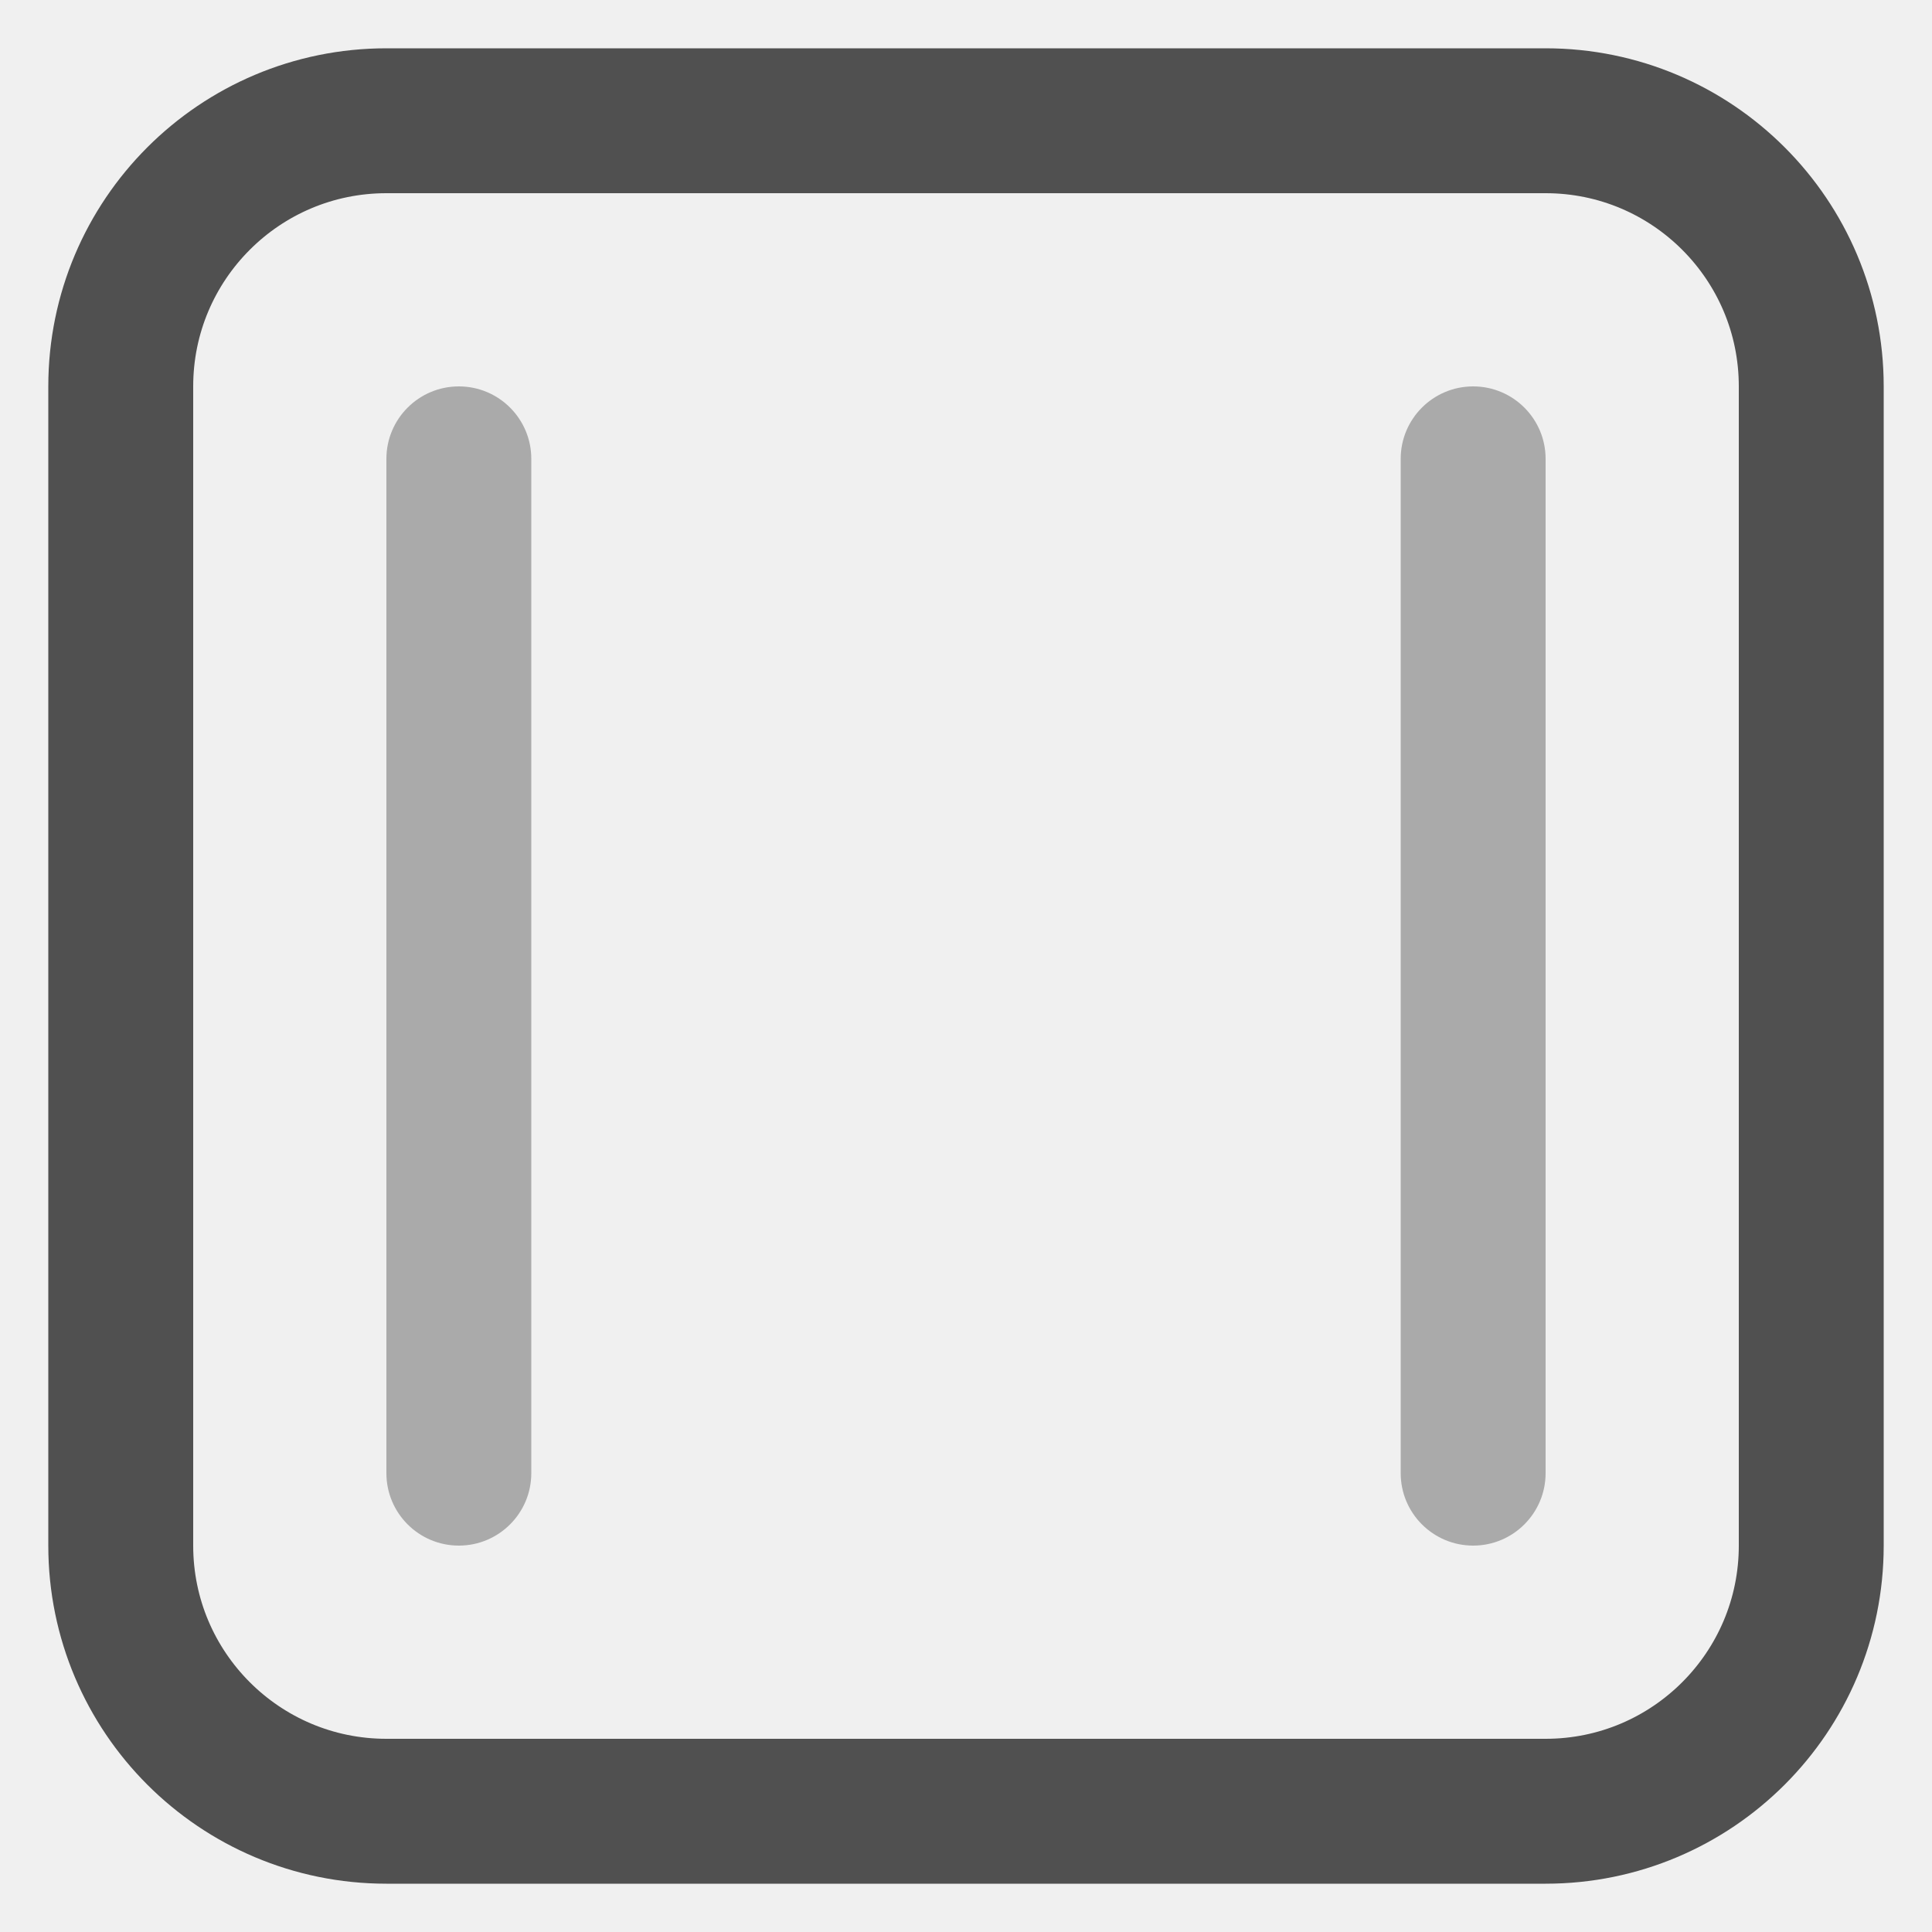
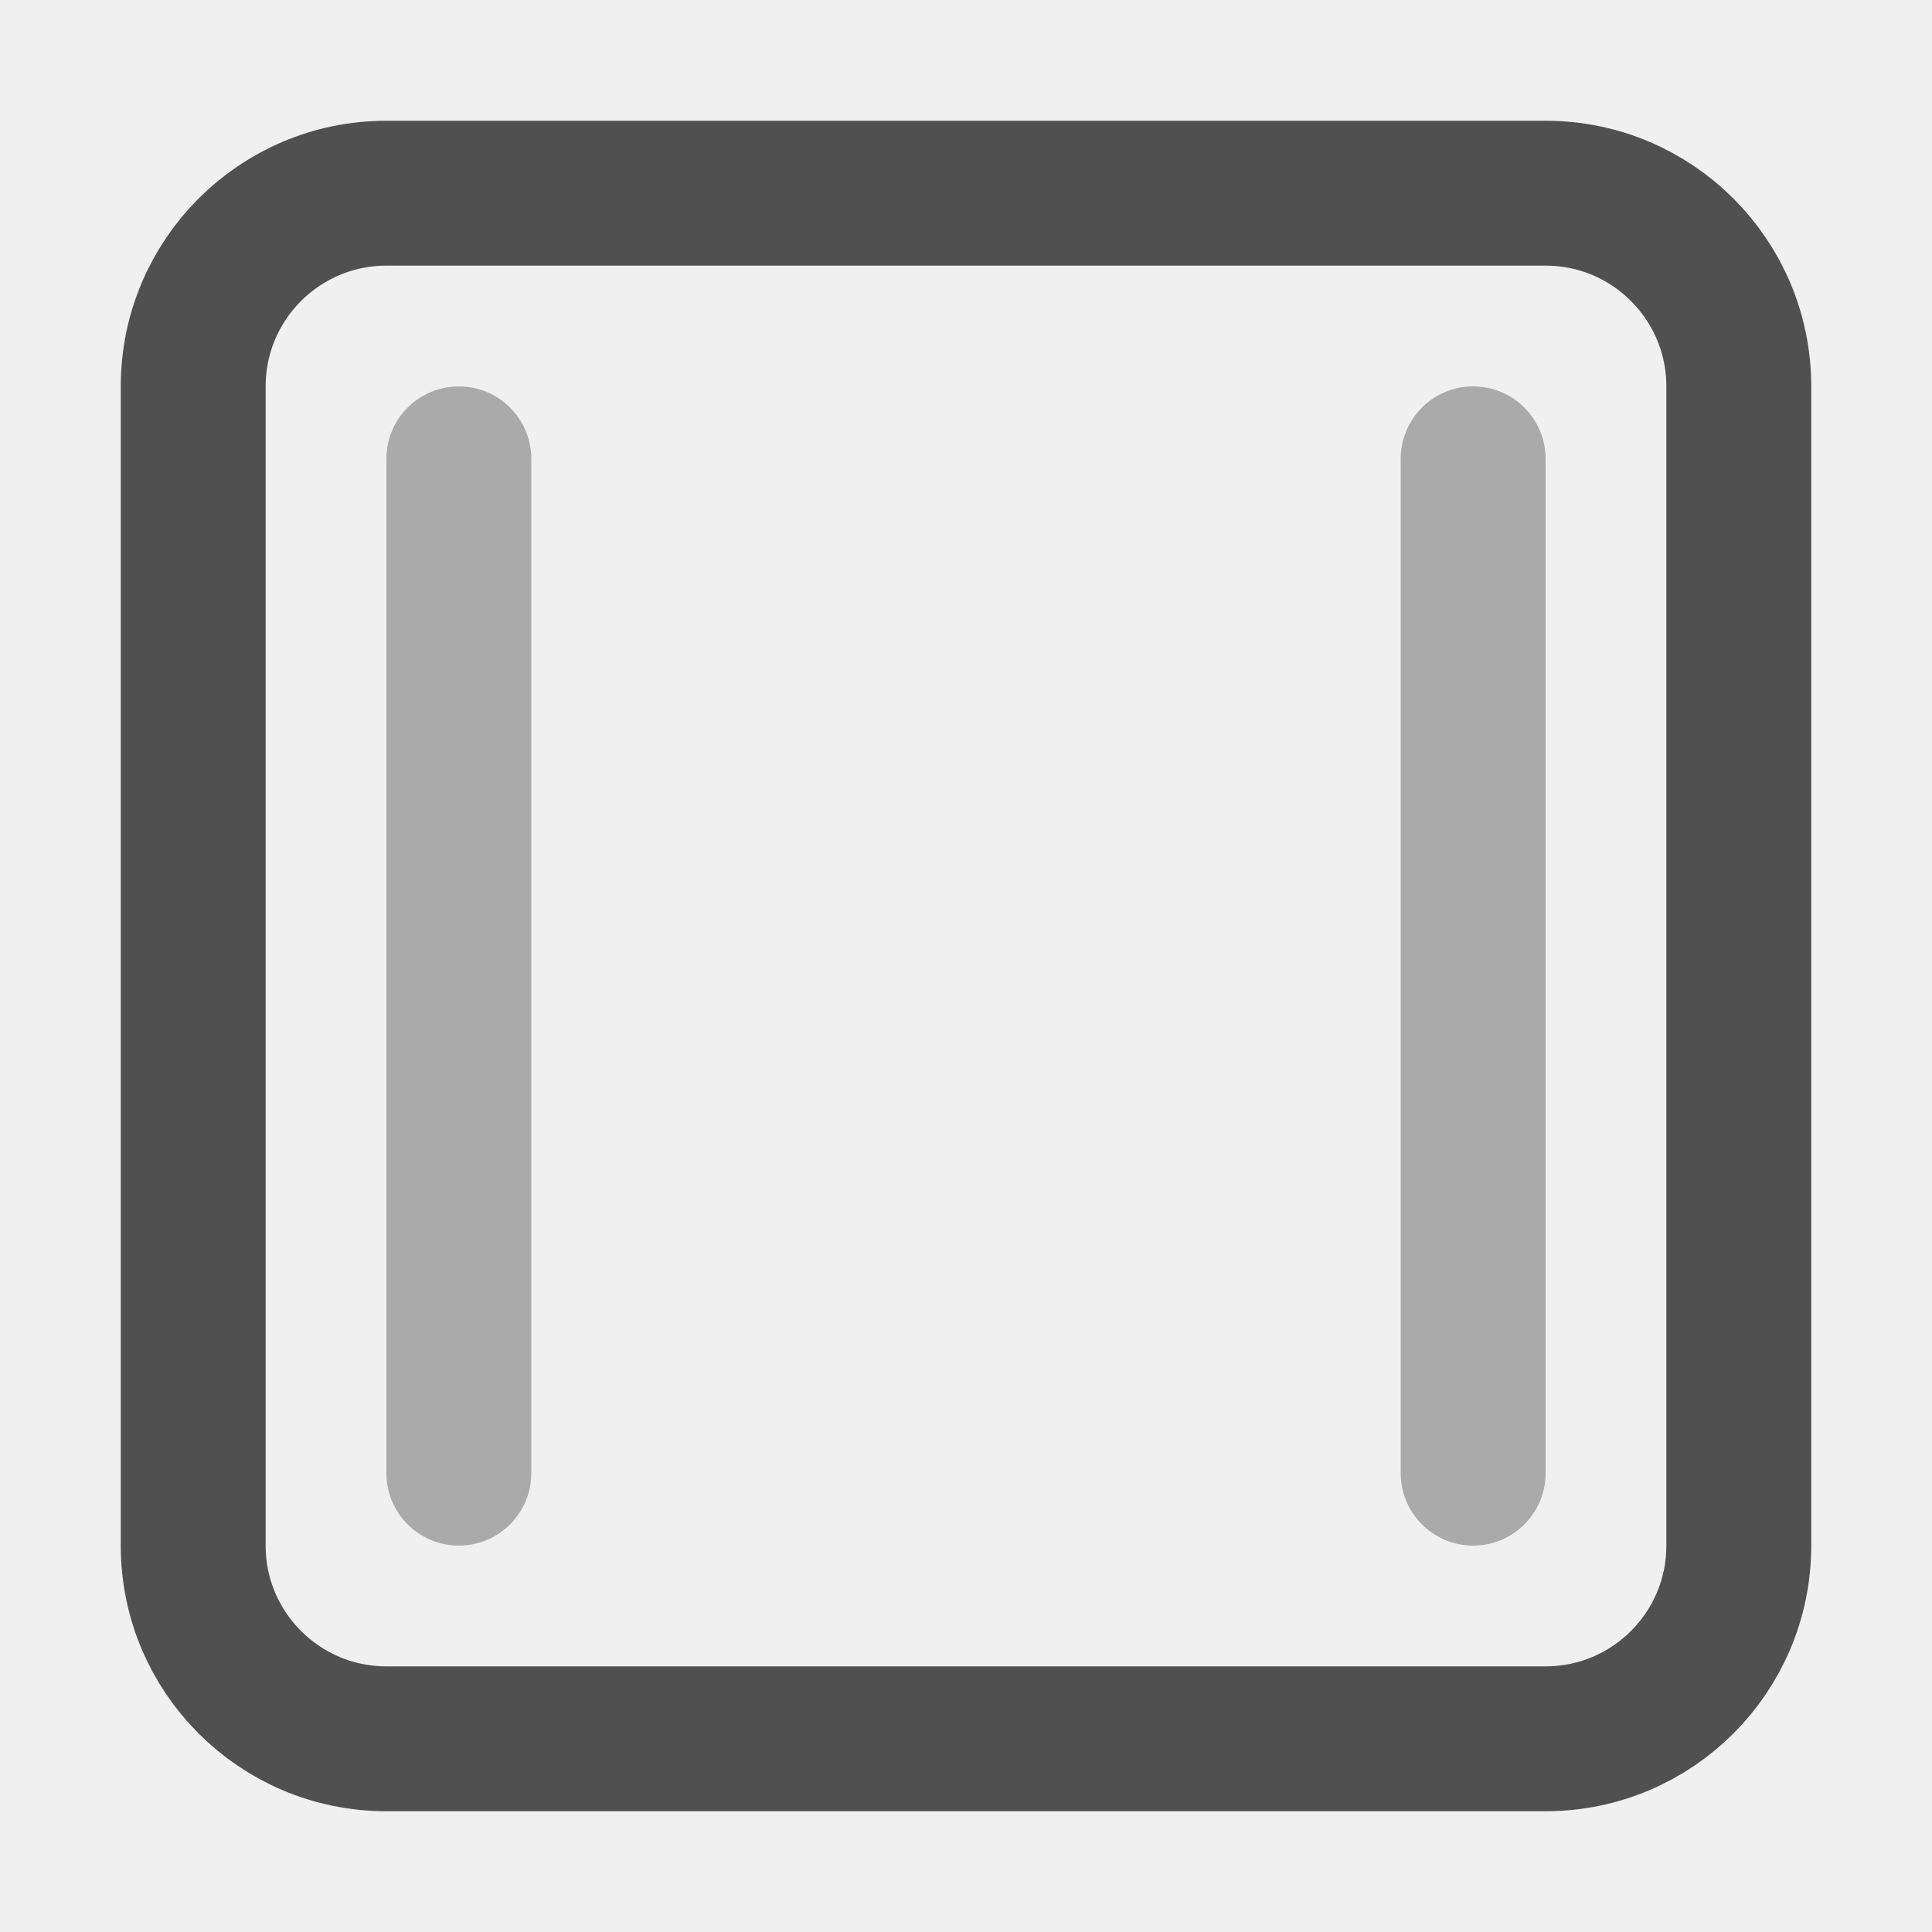
<svg xmlns="http://www.w3.org/2000/svg" width="20" height="20" viewBox="0 0 20 20" fill="none">
-   <g clip-path="url(#clip0_149_417)">
-     <rect x="1.25" y="1.25" width="17.5" height="17.5" rx="2.75" stroke="#505050" stroke-width="1.5" />
-     <rect x="14.5" y="4" width="1.5" height="12" rx="0.75" fill="#AAAAAA" />
-     <rect x="4" y="4" width="1.5" height="12" rx="0.75" fill="#AAAAAA" />
-   </g>
-   <defs>
-     <clipPath id="clip0_149_417">
-       <rect width="20" height="20" fill="white" />
-     </clipPath>
-   </defs>
+   <rect x="2" y="2" width="16" height="16" rx="2" stroke="#505050" stroke-width="1.5" />
+   <rect x="14.5" y="4" width="1.5" height="12" rx="0.75" fill="#AAAAAA" />
+   <rect x="4" y="4" width="1.5" height="12" rx="0.75" fill="#AAAAAA" />
</svg>
